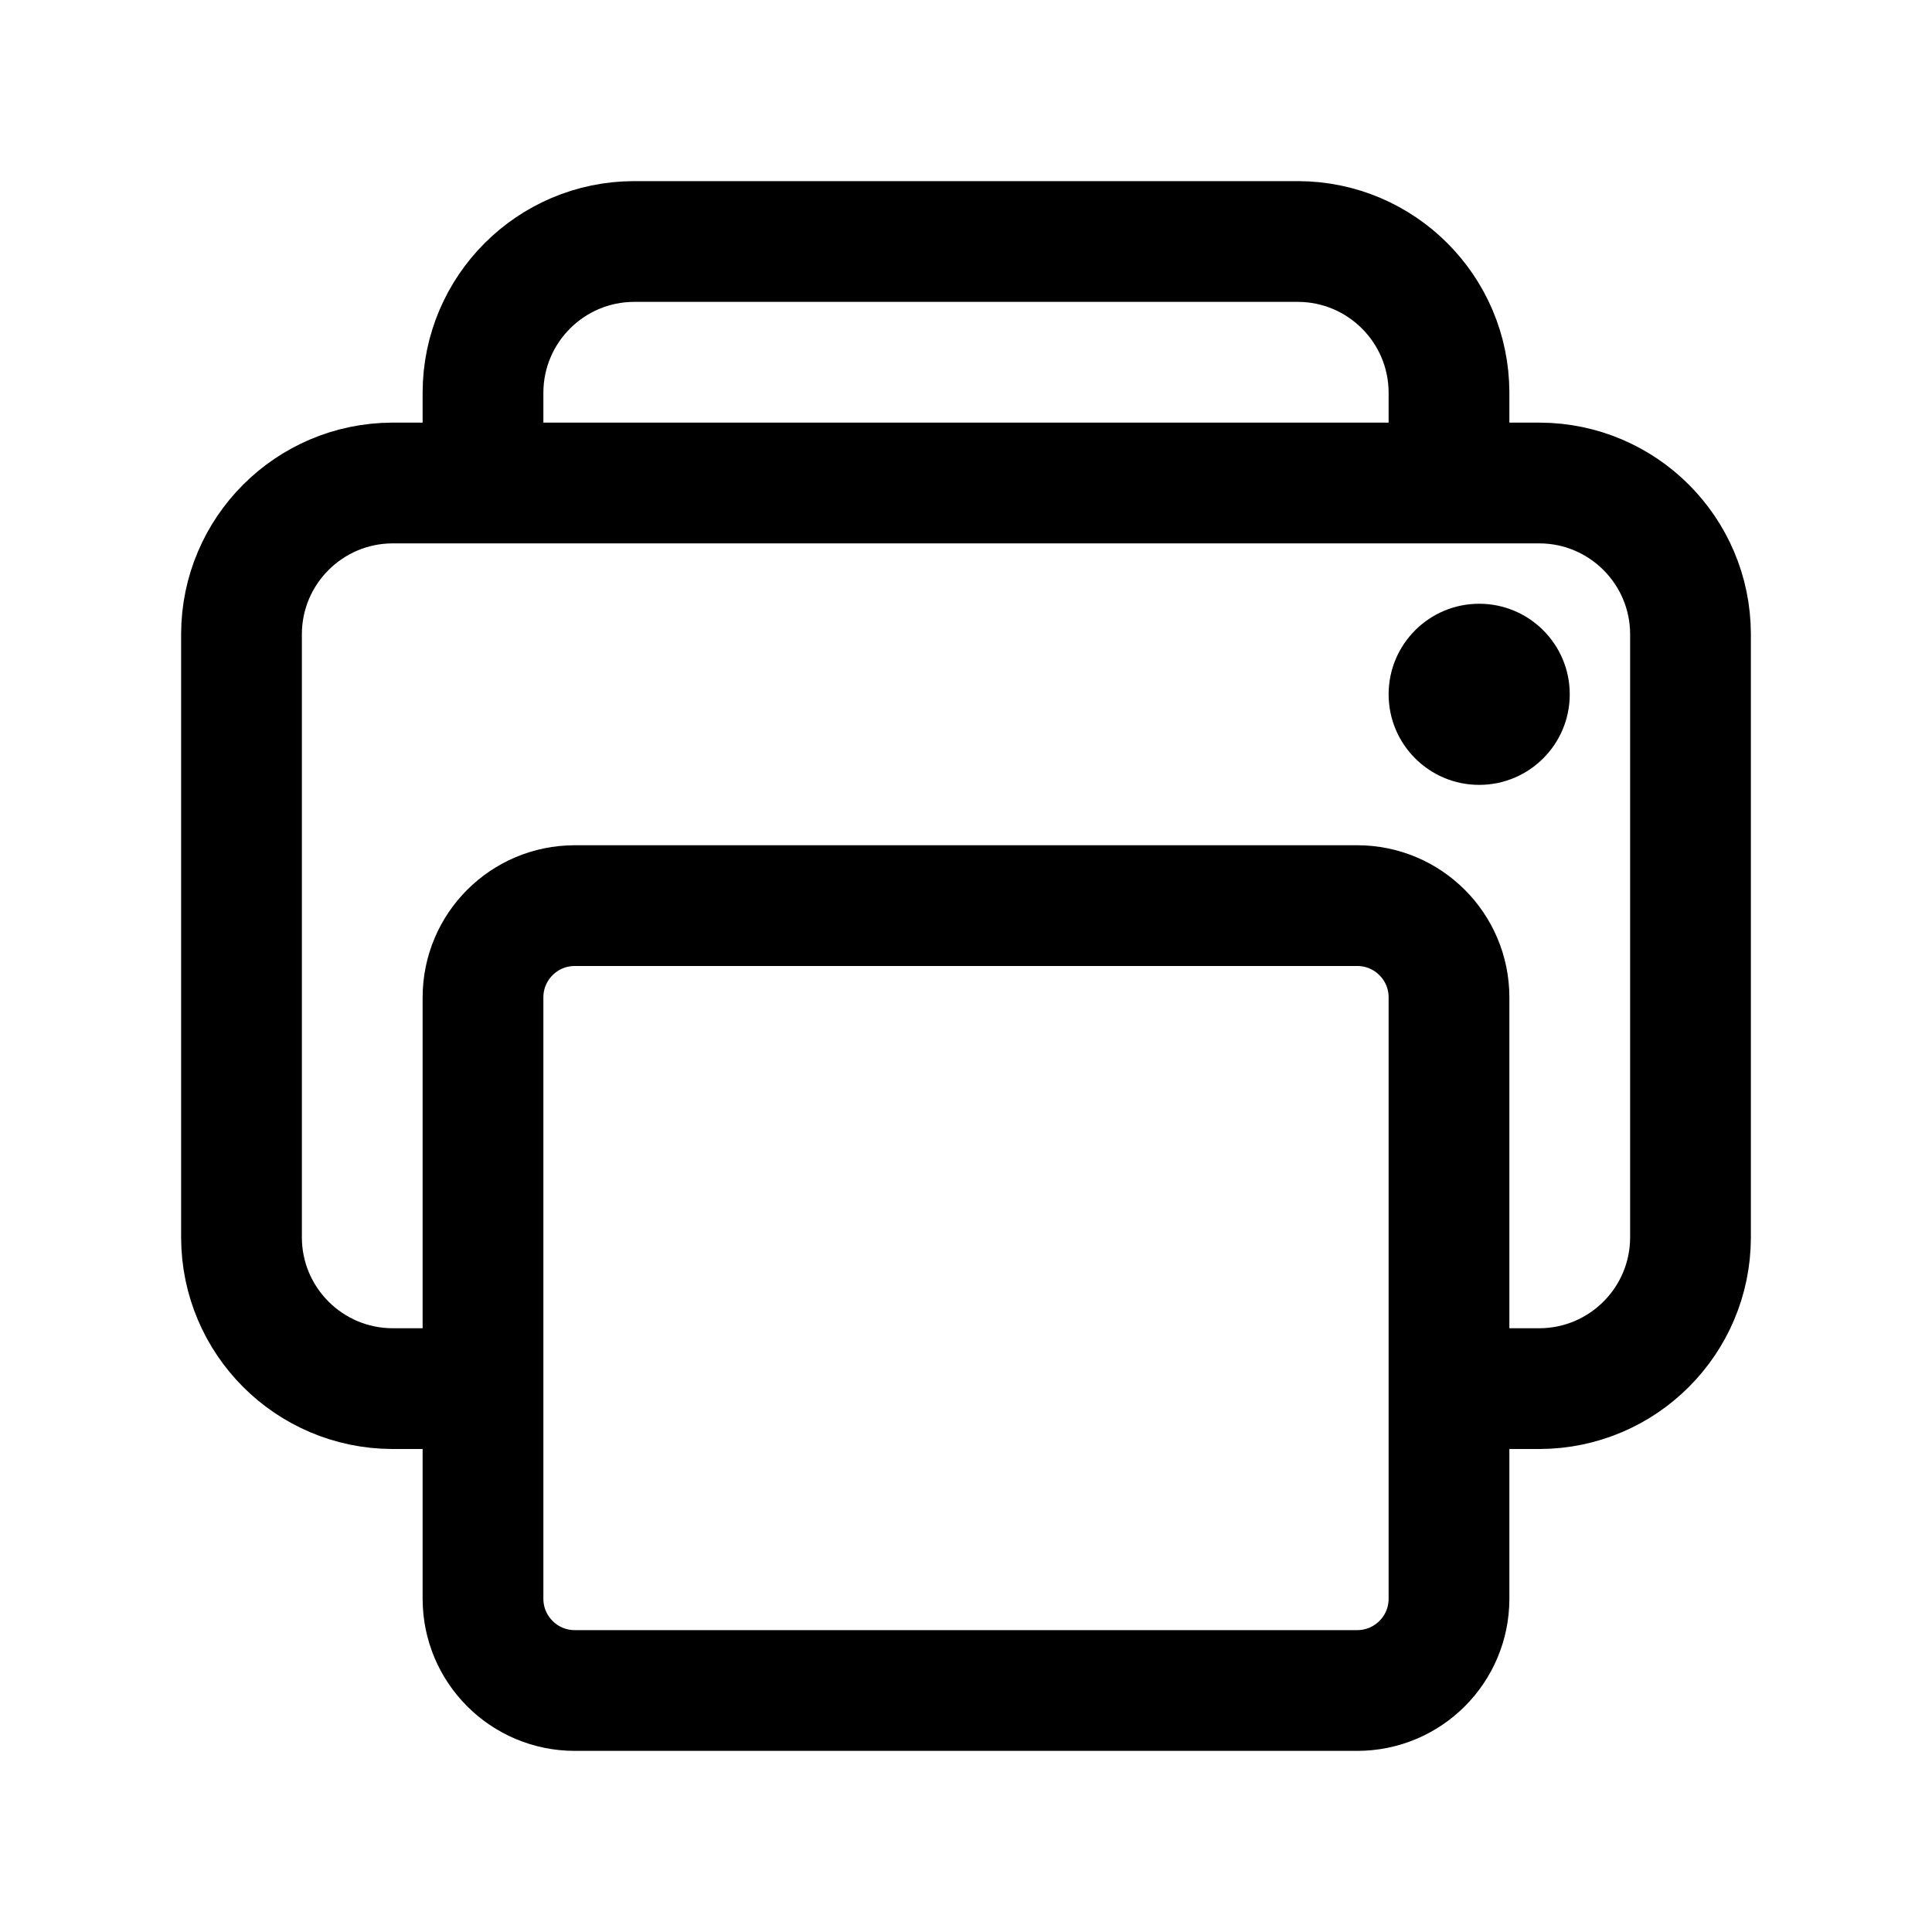
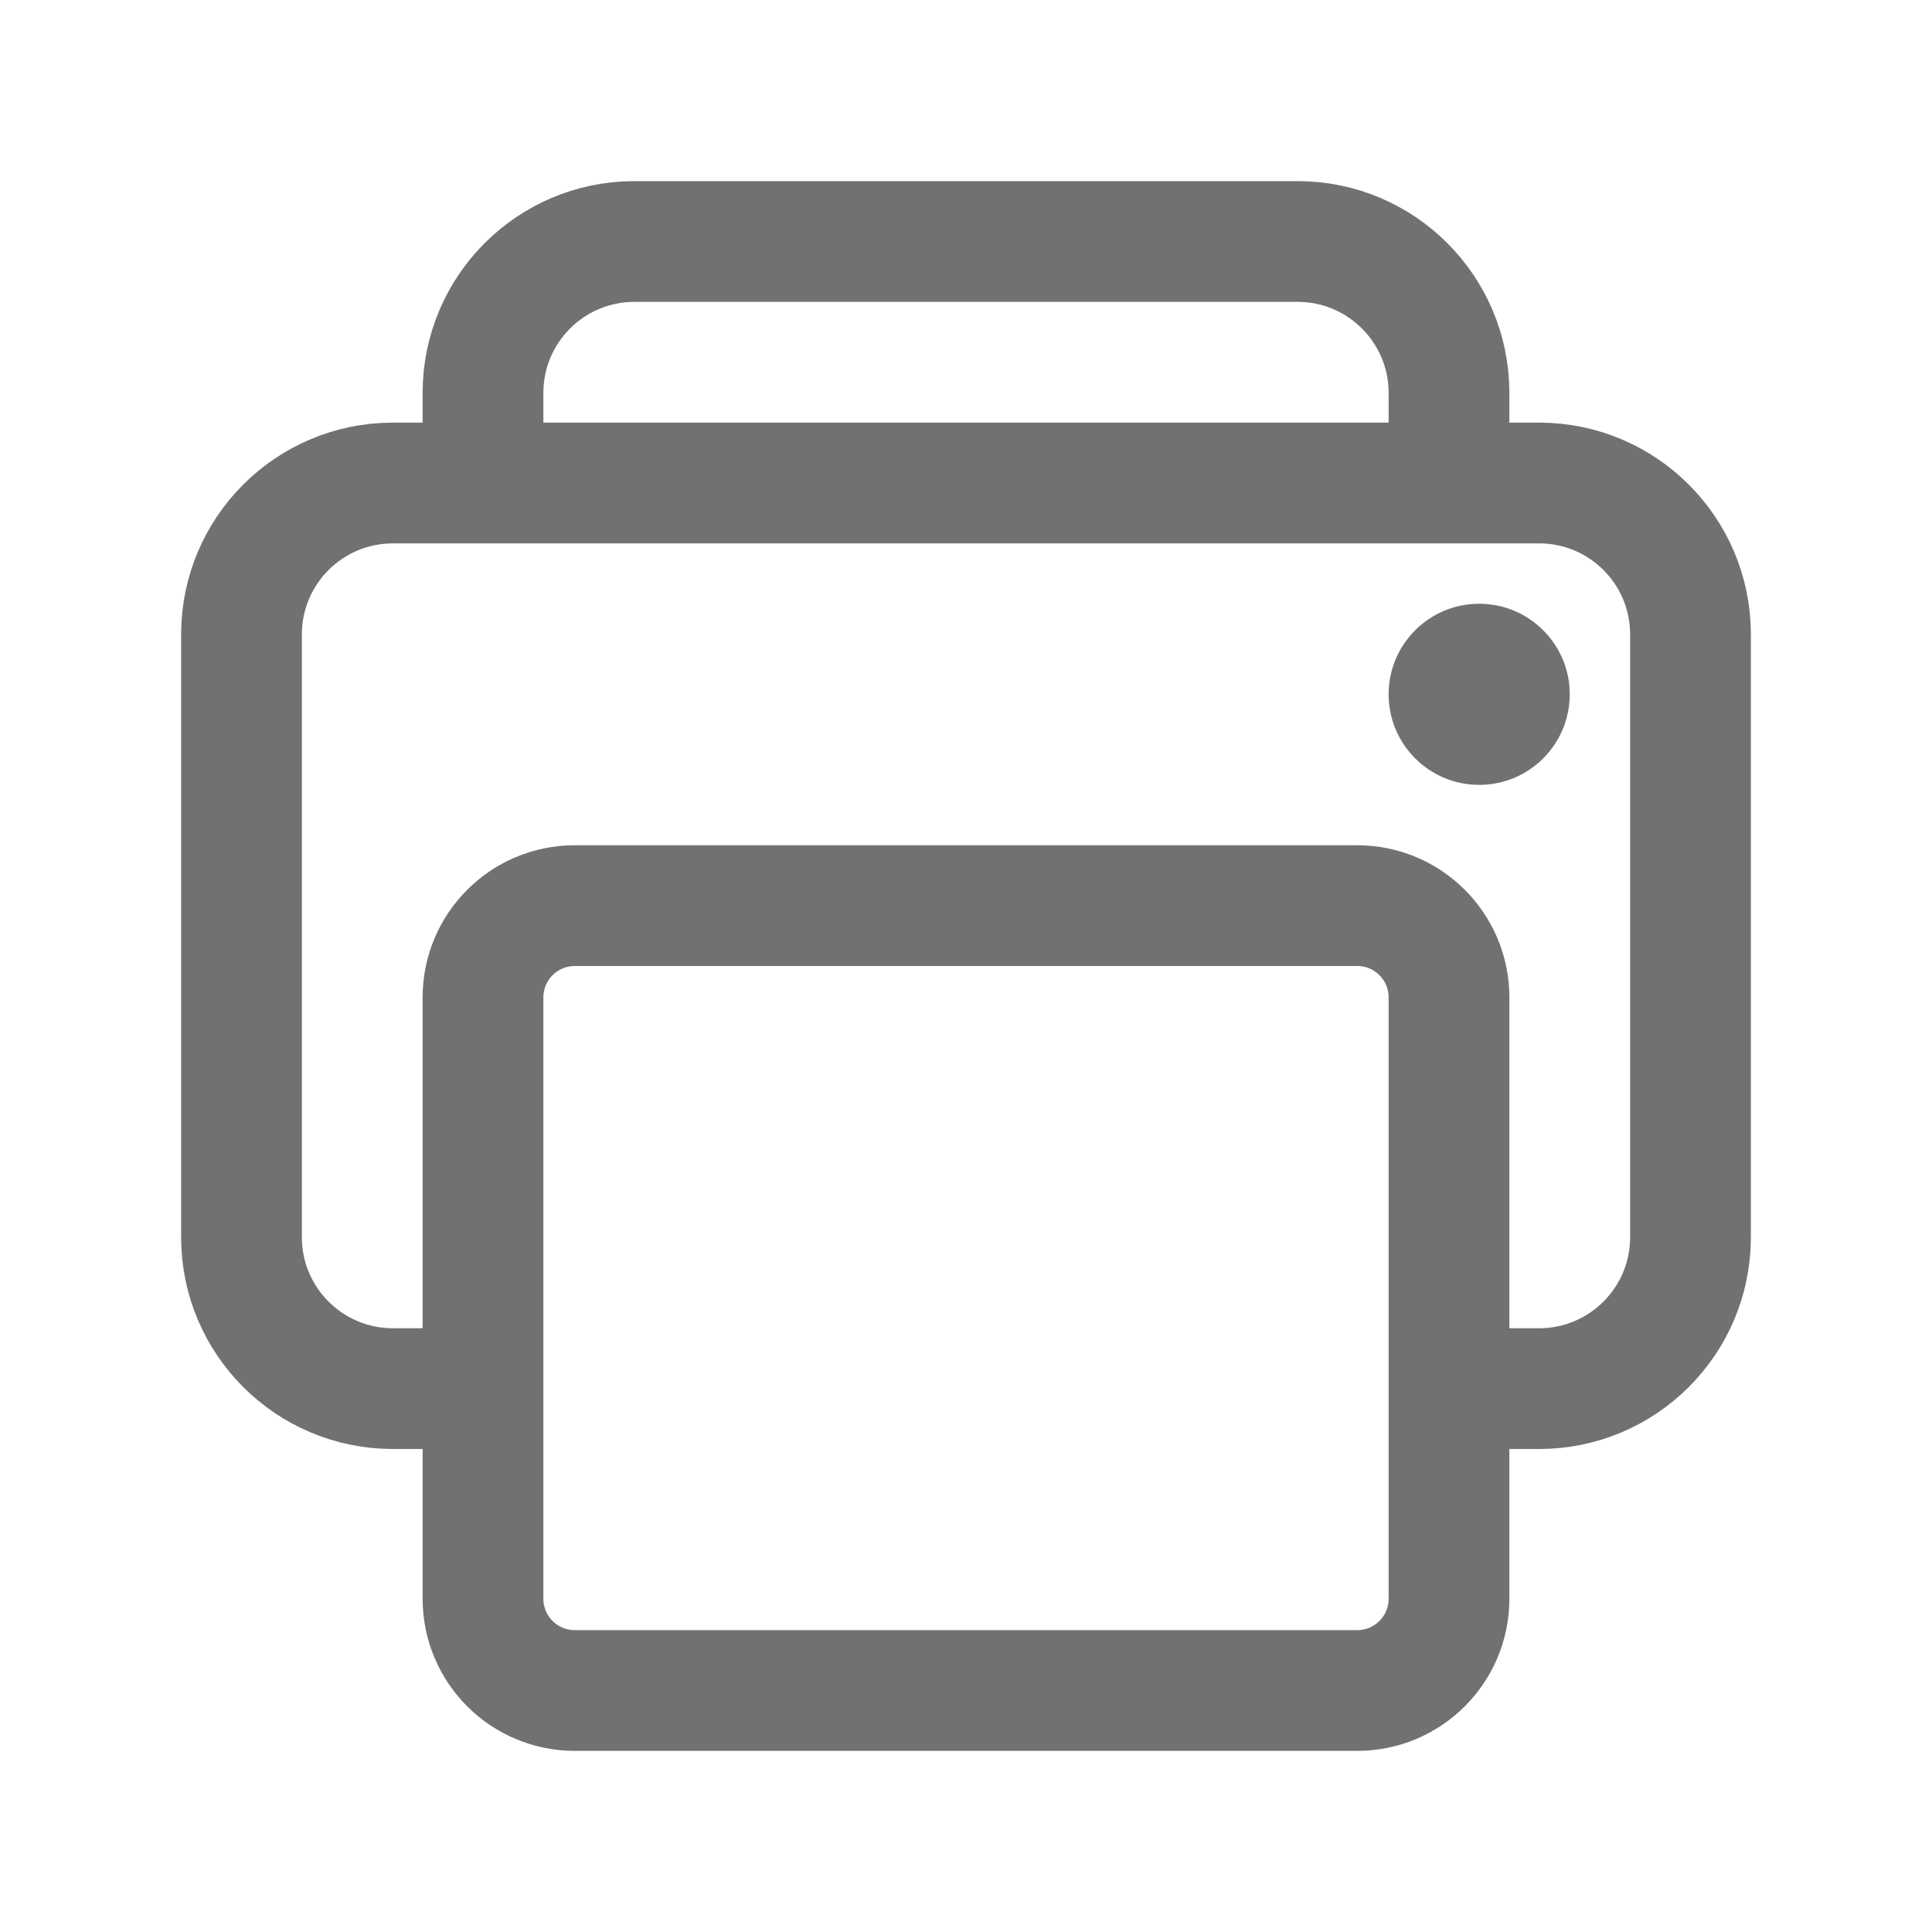
- <svg xmlns="http://www.w3.org/2000/svg" class="ionicon" viewBox="0 0 512 512">
-   <path d="M384 368h24a40.12 40.12 0 0040-40V168a40.12 40.12 0 00-40-40H104a40.12 40.12 0 00-40 40v160a40.12 40.12 0 0040 40h24" fill="none" stroke="currentColor" stroke-linejoin="round" stroke-width="32" />
-   <rect x="128" y="240" width="256" height="208" rx="24.32" ry="24.32" fill="none" stroke="currentColor" stroke-linejoin="round" stroke-width="32" />
-   <path d="M384 128v-24a40.12 40.12 0 00-40-40H168a40.12 40.12 0 00-40 40v24" fill="none" stroke="currentColor" stroke-linejoin="round" stroke-width="32" />
+ <svg xmlns="http://www.w3.org/2000/svg" class="ionicon" viewBox="0 0 512 512" fill="#737071">
+   <path d="M384 368h24a40.12 40.12 0 0040-40V168a40.12 40.12 0 00-40-40H104a40.12 40.12 0 00-40 40v160a40.12 40.12 0 0040 40h24" fill="none" stroke="#737071" stroke-linejoin="round" stroke-width="32" />
+   <rect x="128" y="240" width="256" height="208" rx="24.32" ry="24.32" fill="none" stroke="#737071" stroke-linejoin="round" stroke-width="32" />
+   <path d="M384 128v-24a40.12 40.12 0 00-40-40H168a40.12 40.12 0 00-40 40v24" fill="none" stroke="#737071" stroke-linejoin="round" stroke-width="32" />
  <circle cx="392" cy="184" r="24" />
</svg>
